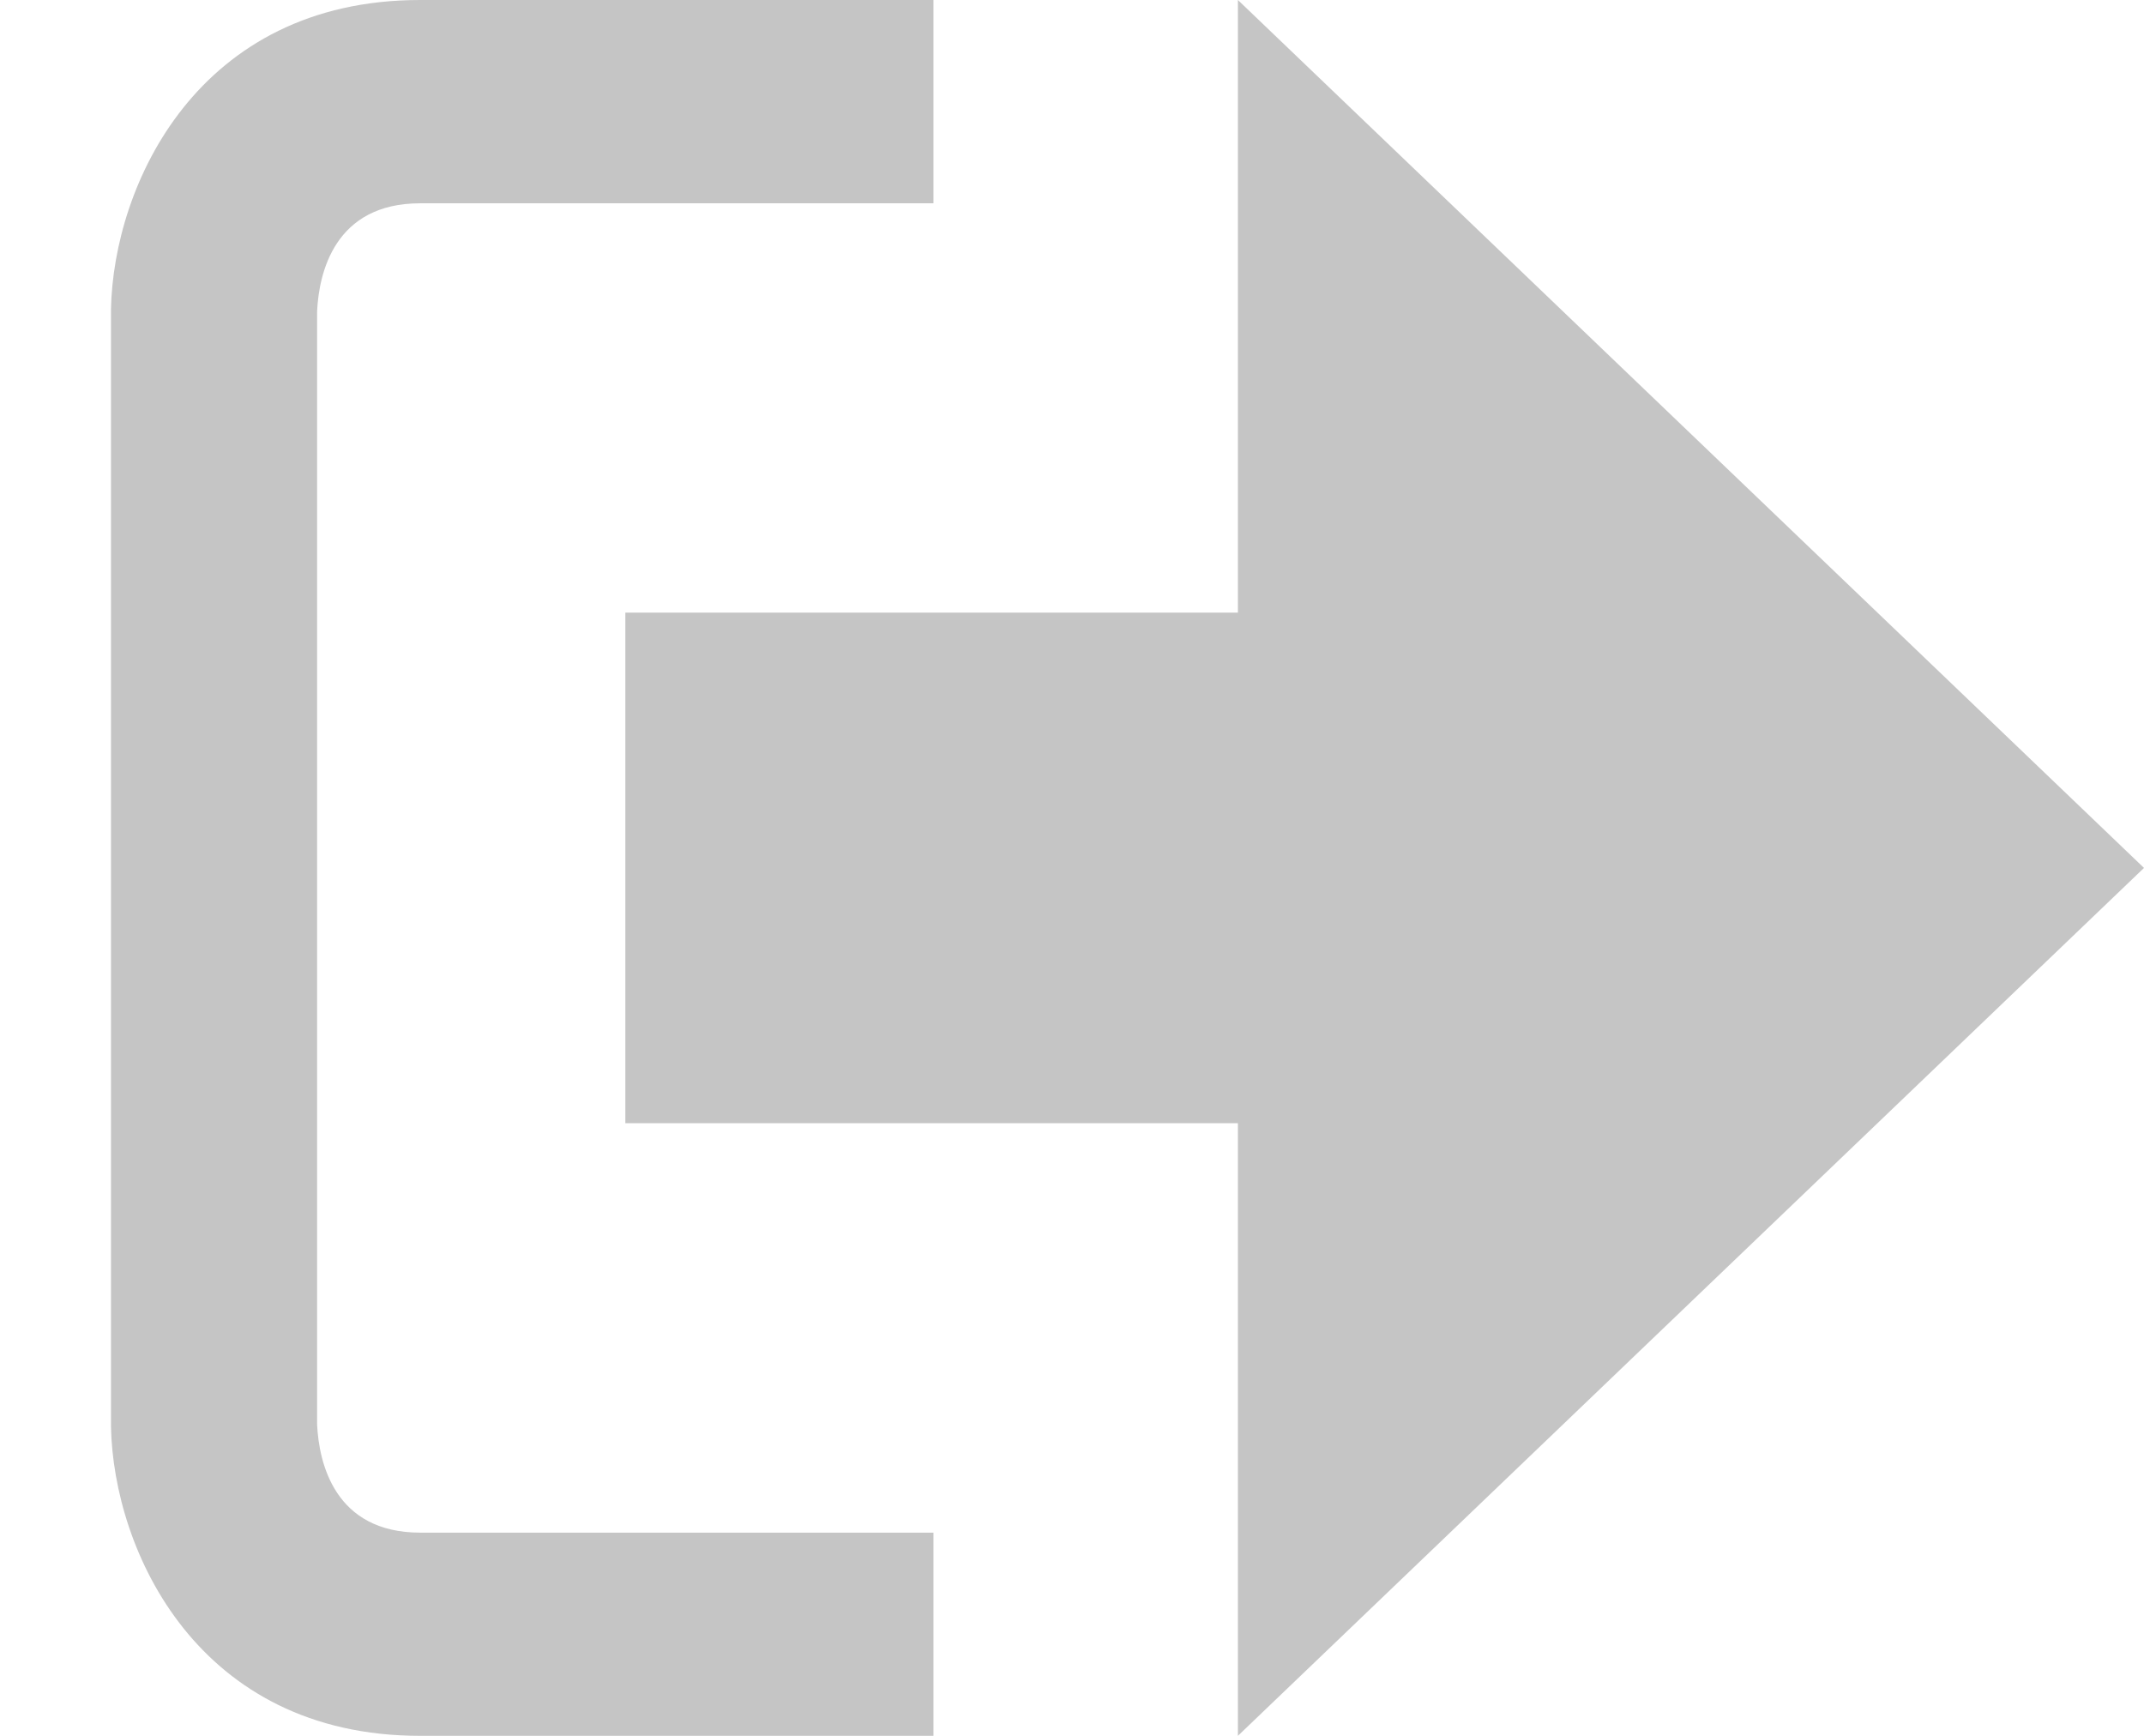
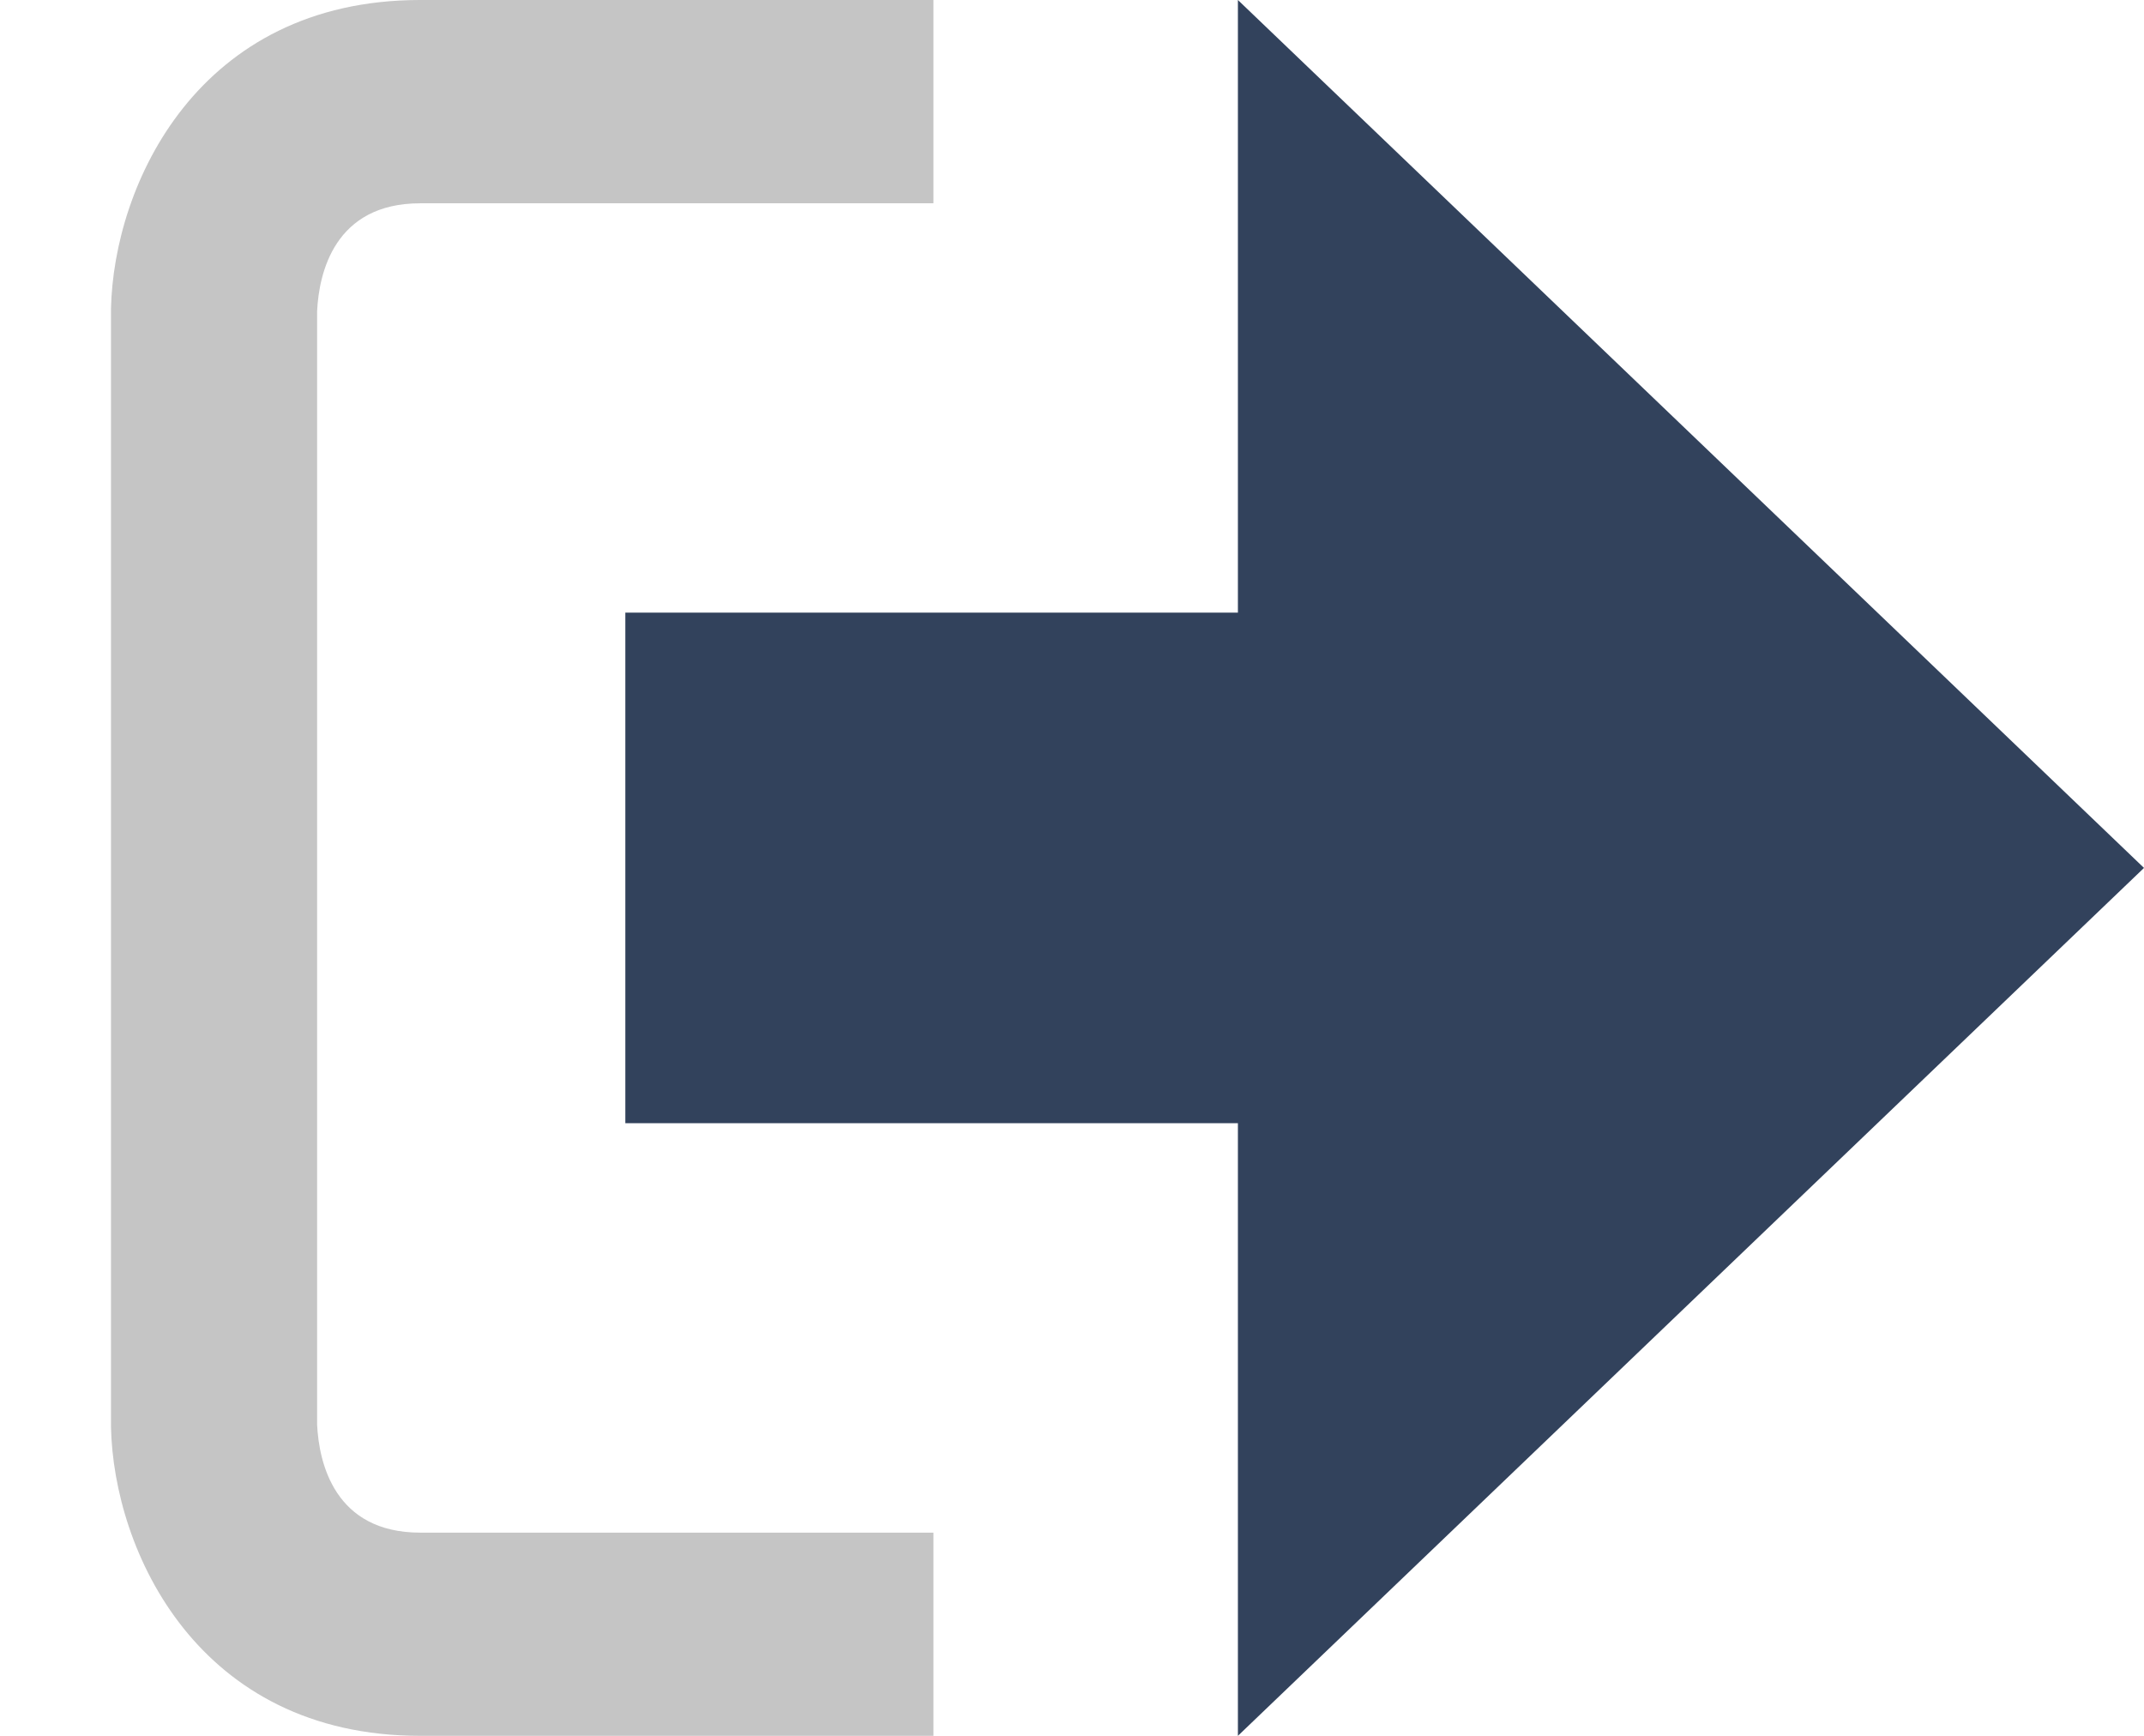
<svg xmlns="http://www.w3.org/2000/svg" width="21" height="17" viewBox="0 0 21 17">
  <g fill="#c5c5c5">
-     <path fill="#c5c5c5" d="M21 8.5L12.125 0v6h-6v5h6v6z" />
+     <path fill="#32425c" d="M21 8.5L12.125 0v6h-6v5h6v6z" />
    <path fill="#c5c5c5" d="M3.106 13.952V3.048c.018-.376.171-1.057 1.01-1.057h5.027V0H4.116C1.938 0 1.112 1.81 1.087 3.027v10.946C1.112 15.189 1.938 17 4.116 17h5.027v-1.99H4.116c-.839 0-.992-.683-1.01-1.058z" />
  </g>
</svg>
